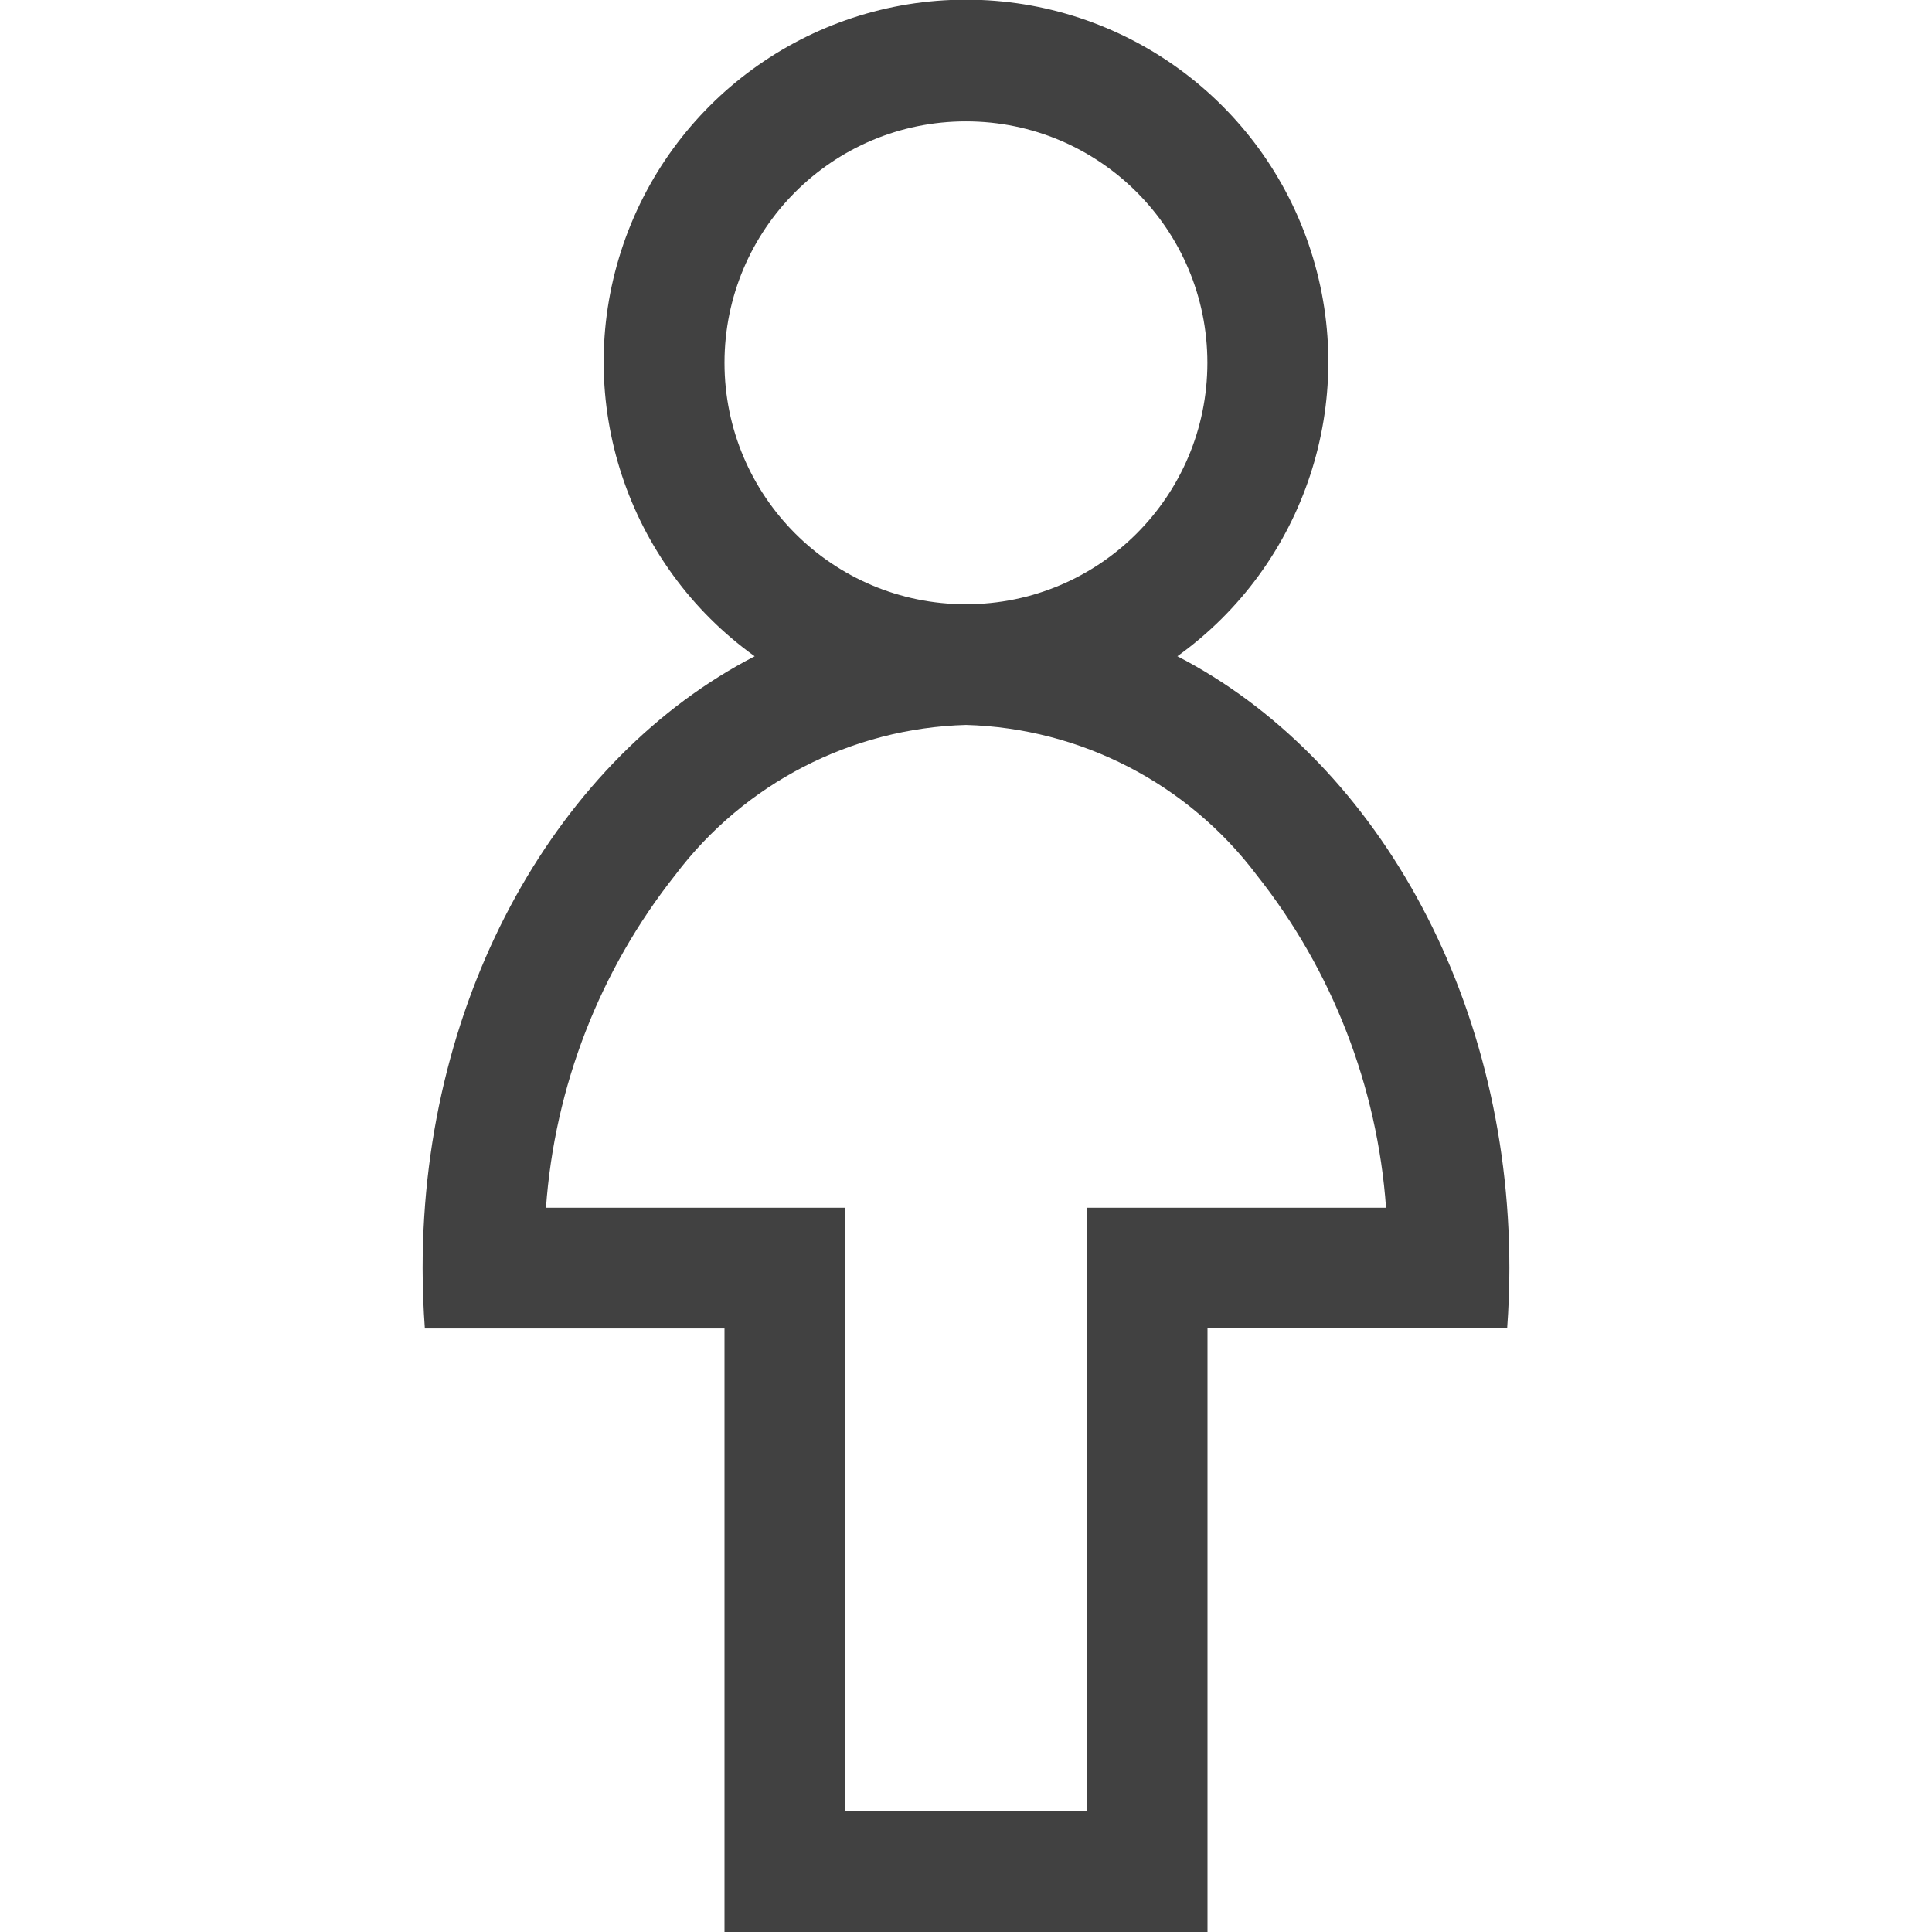
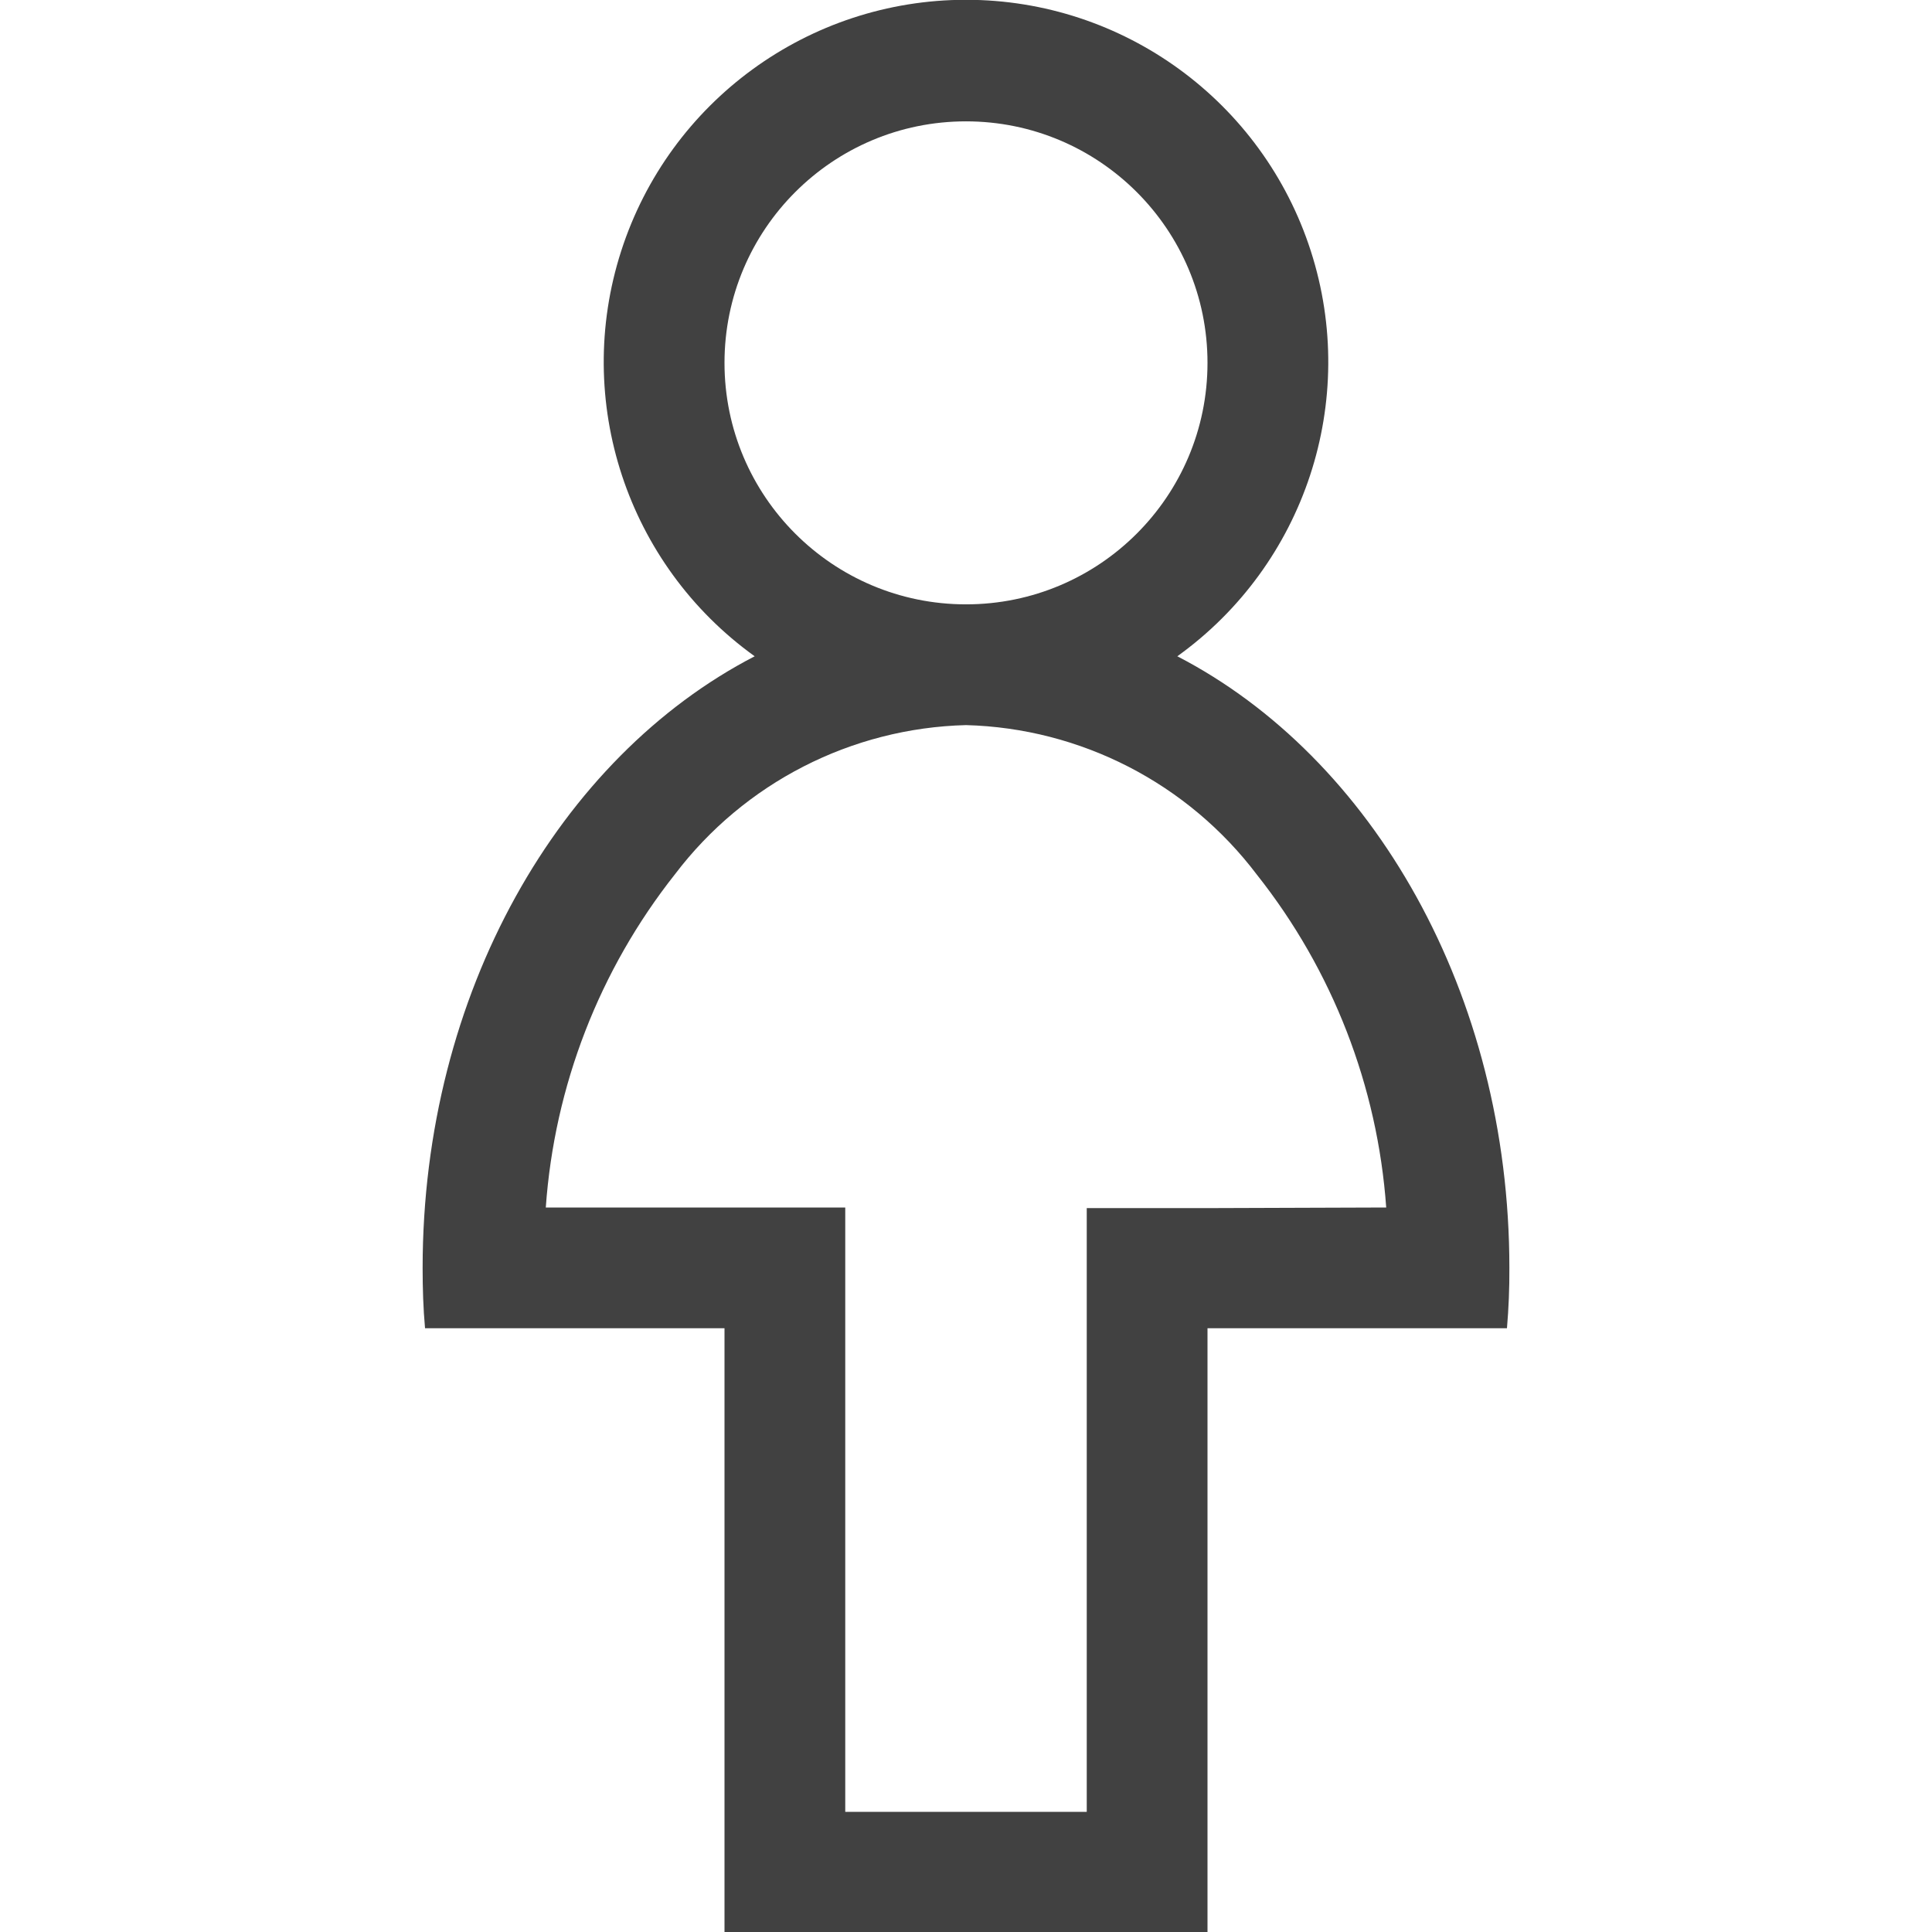
<svg xmlns="http://www.w3.org/2000/svg" viewBox="0 0 32 32">
-   <path fill="#414141" d="M19.5 10.87a6.001 6.001 0 1 0-7 0C9.268 12.539 7 16.448 7 21.004c0 .336.013.67.037 1H12V32h8v-9.997h4.963c.024-.33.037-.664.037-1 0-4.555-2.268-8.465-5.5-10.134zm-3.5-8.86a3.999 3.999 0 1 1-4 3.999 3.999 3.999 0 0 1 4-3.999zm4 17.994h-2v9.997h-4v-9.997H9.043a10.036 10.036 0 0 1 2.141-5.511A6.252 6.252 0 0 1 16 12.007a6.251 6.251 0 0 1 4.816 2.488 10.022 10.022 0 0 1 2.141 5.509z" />
+   <path fill="#414141" d="M19.5 10.87a6 6 0 1 0-7 0C9.27 12.54 7 16.45 7 21c0 .34.01.67.04 1H12v10h8V22h4.96a11 11 0 0 0 .04-1c0-4.55-2.27-8.46-5.5-10.13zM16 2.01a4 4 0 1 1-4 4 4 4 0 0 1 4-4zm4 18h-2v10h-4V20H9.04a10.04 10.04 0 0 1 2.14-5.52A6.25 6.25 0 0 1 16 12.01a6.25 6.25 0 0 1 4.82 2.48A10.02 10.02 0 0 1 22.96 20z" />
</svg>
